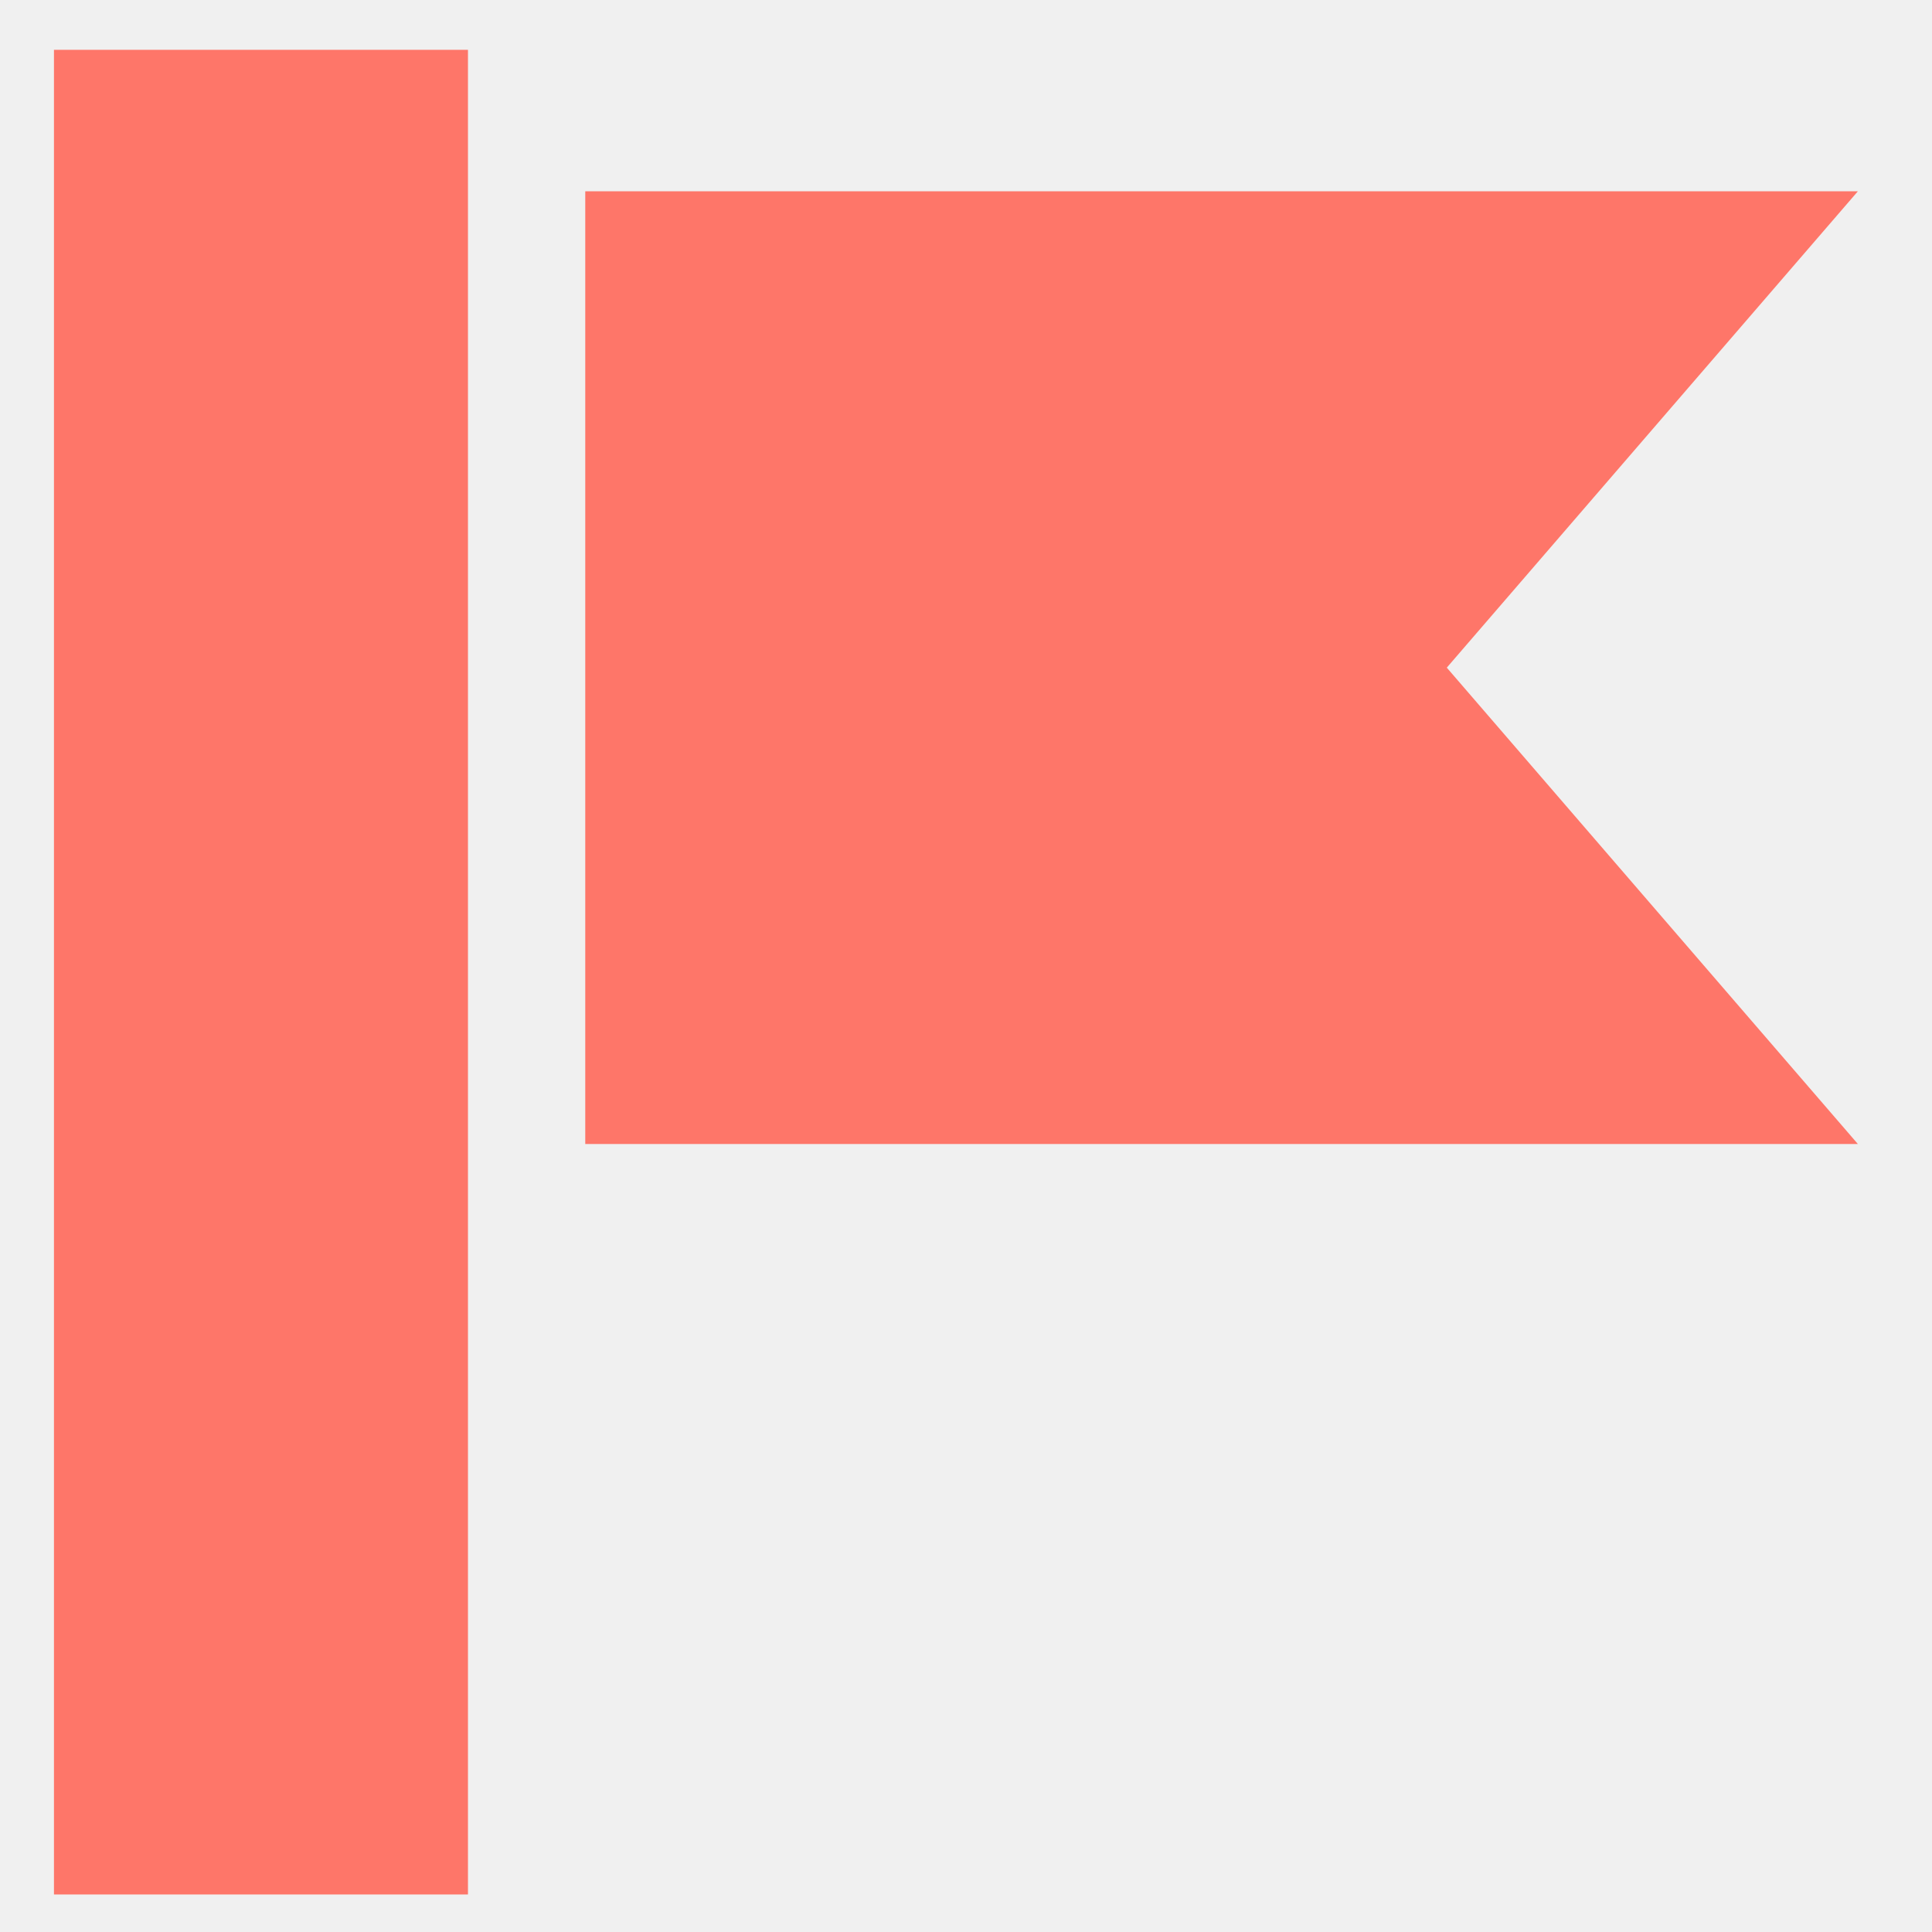
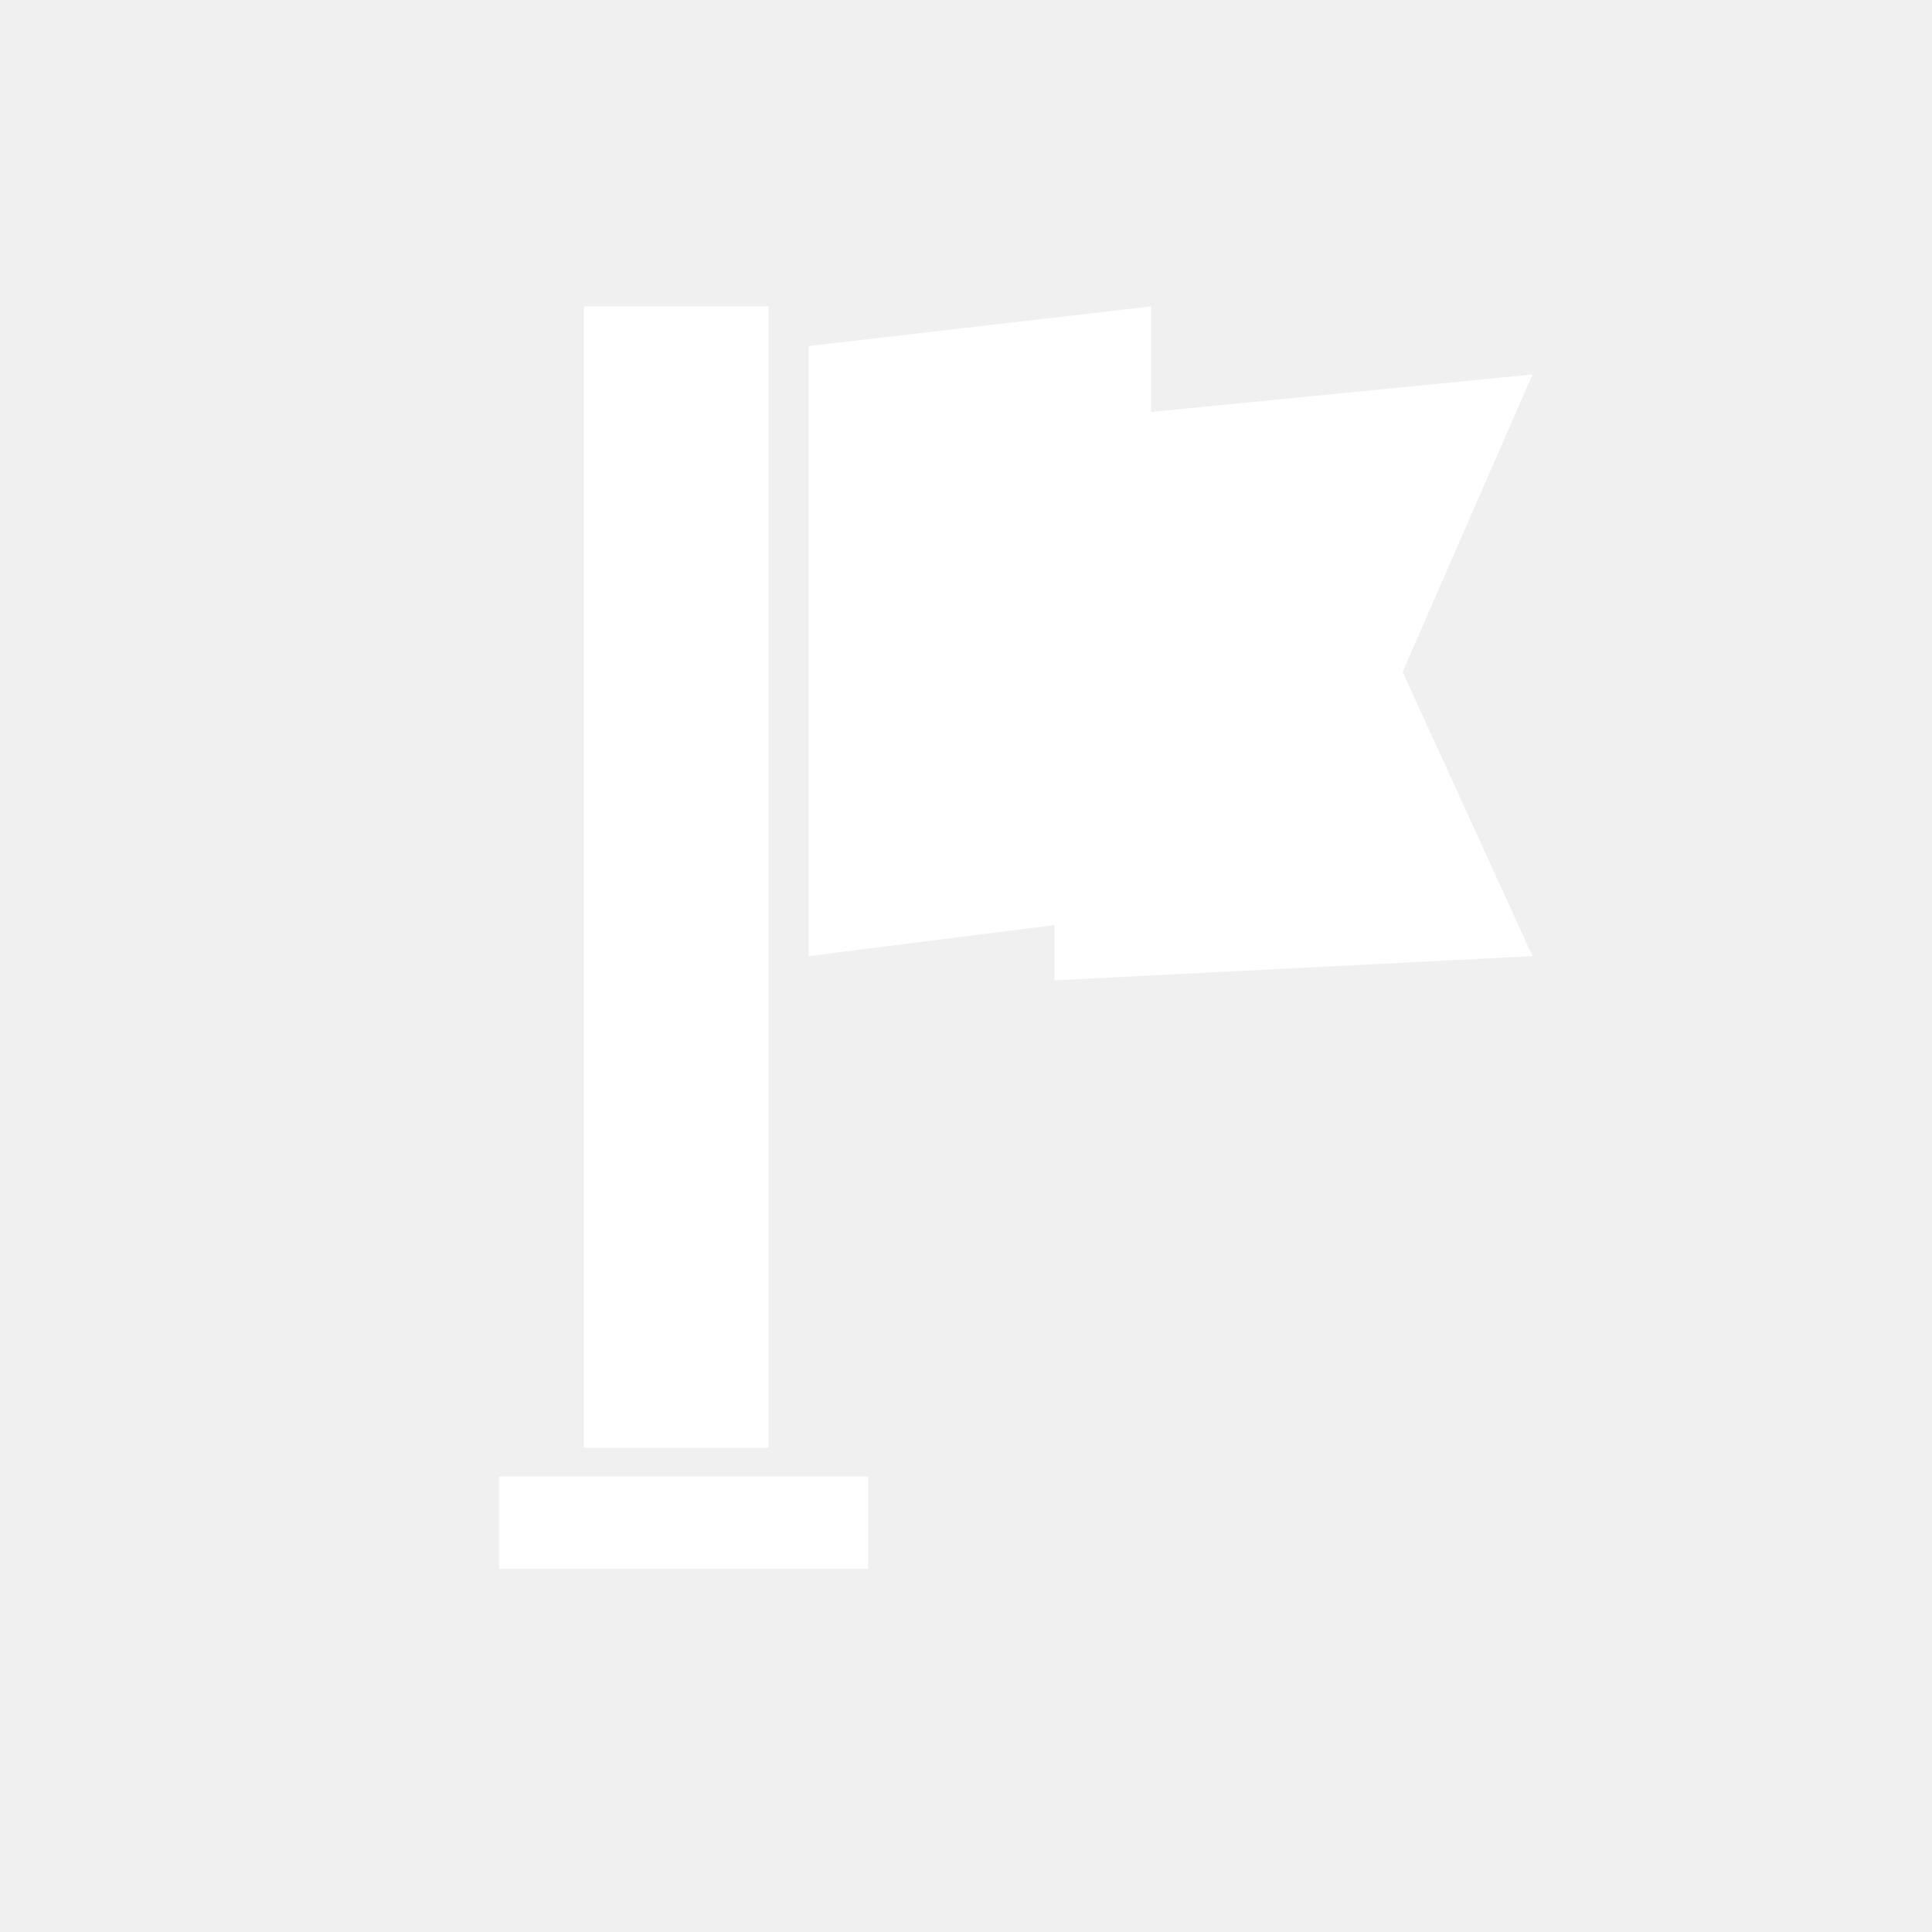
- <svg xmlns="http://www.w3.org/2000/svg" width="14" height="14" viewBox="0 0 14 14" fill="none">
-   <path d="M3.391 13.728L3.391 0.361H0.391V13.728H3.391Z" fill="#FE7669" />
-   <path d="M13.463 1.386H4.241V8.29H13.463L10.484 4.838L13.463 1.386Z" fill="#FE7669" />
+ <svg xmlns="http://www.w3.org/2000/svg" width="17" height="17" viewBox="0 0 17 17" fill="none">
+   <path d="M7.639 13.804H4.391V12.991H7.639V13.804ZM6.762 12.739H5.138V2.696H6.762V12.739ZM10.128 3.625L13.485 3.295L12.342 5.912L13.485 8.413L9.278 8.626V8.14L7.115 8.413V3.045L10.128 2.696V3.625Z" fill="white" />
</svg>
